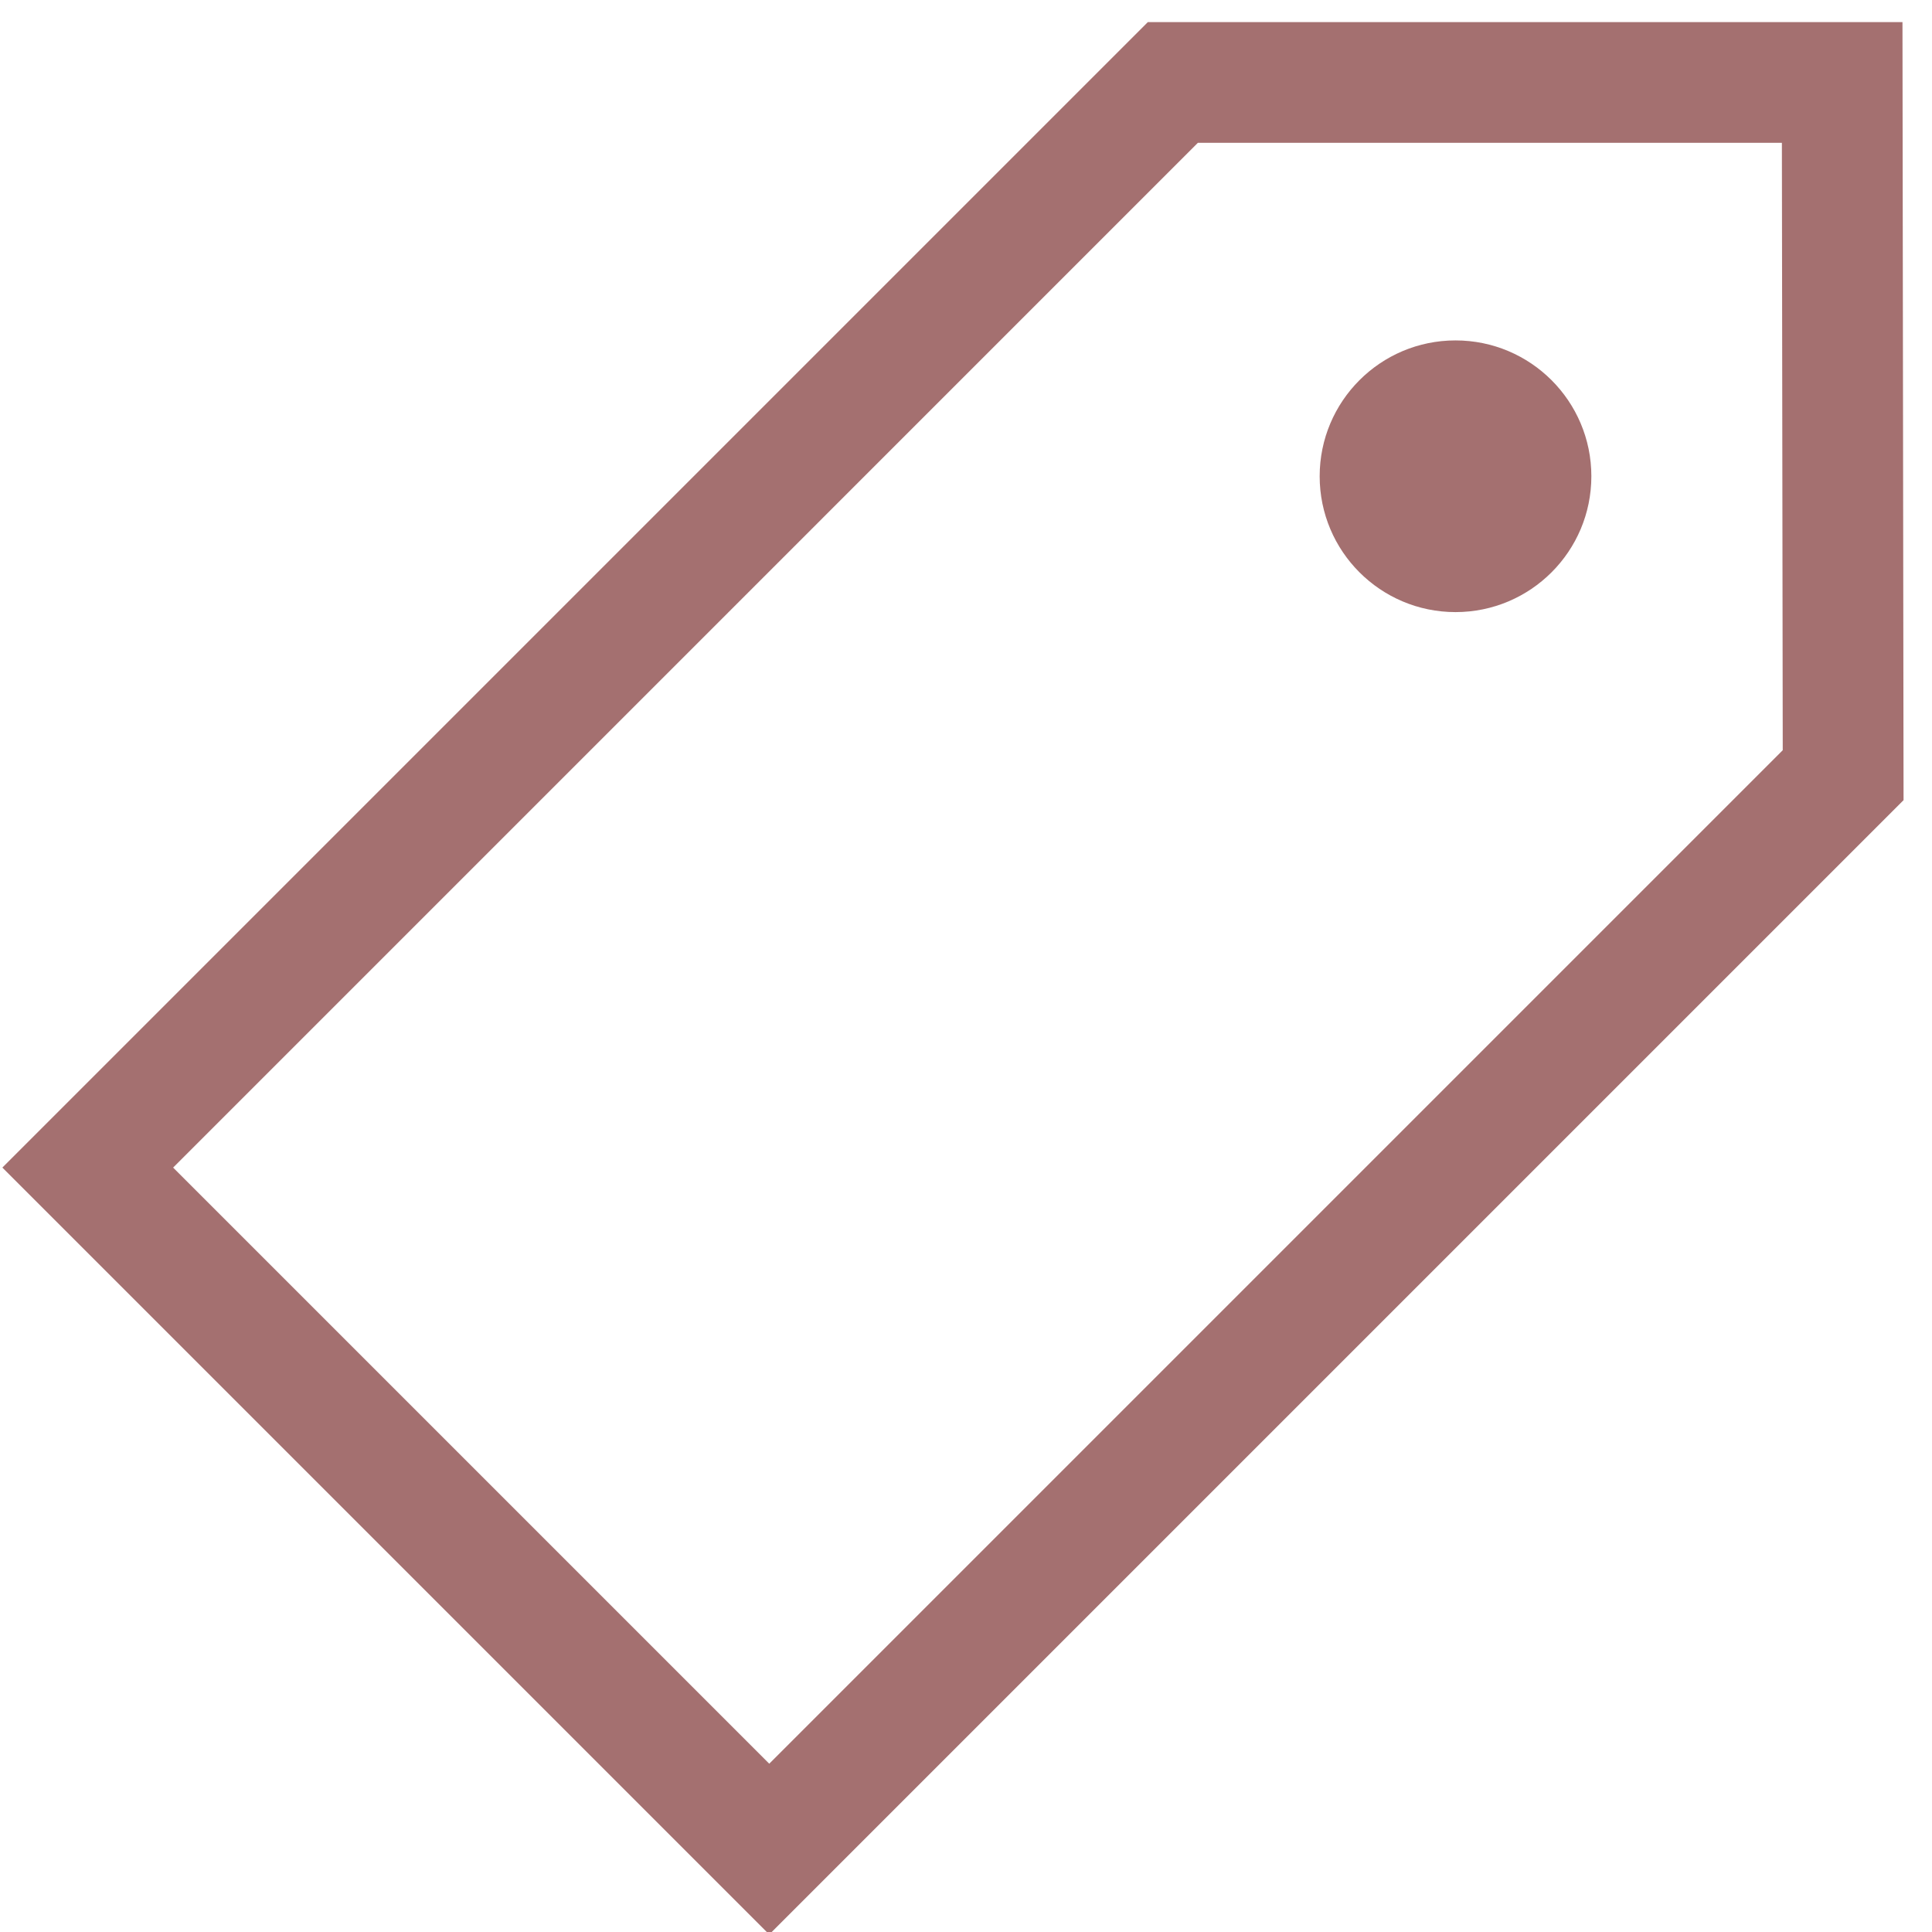
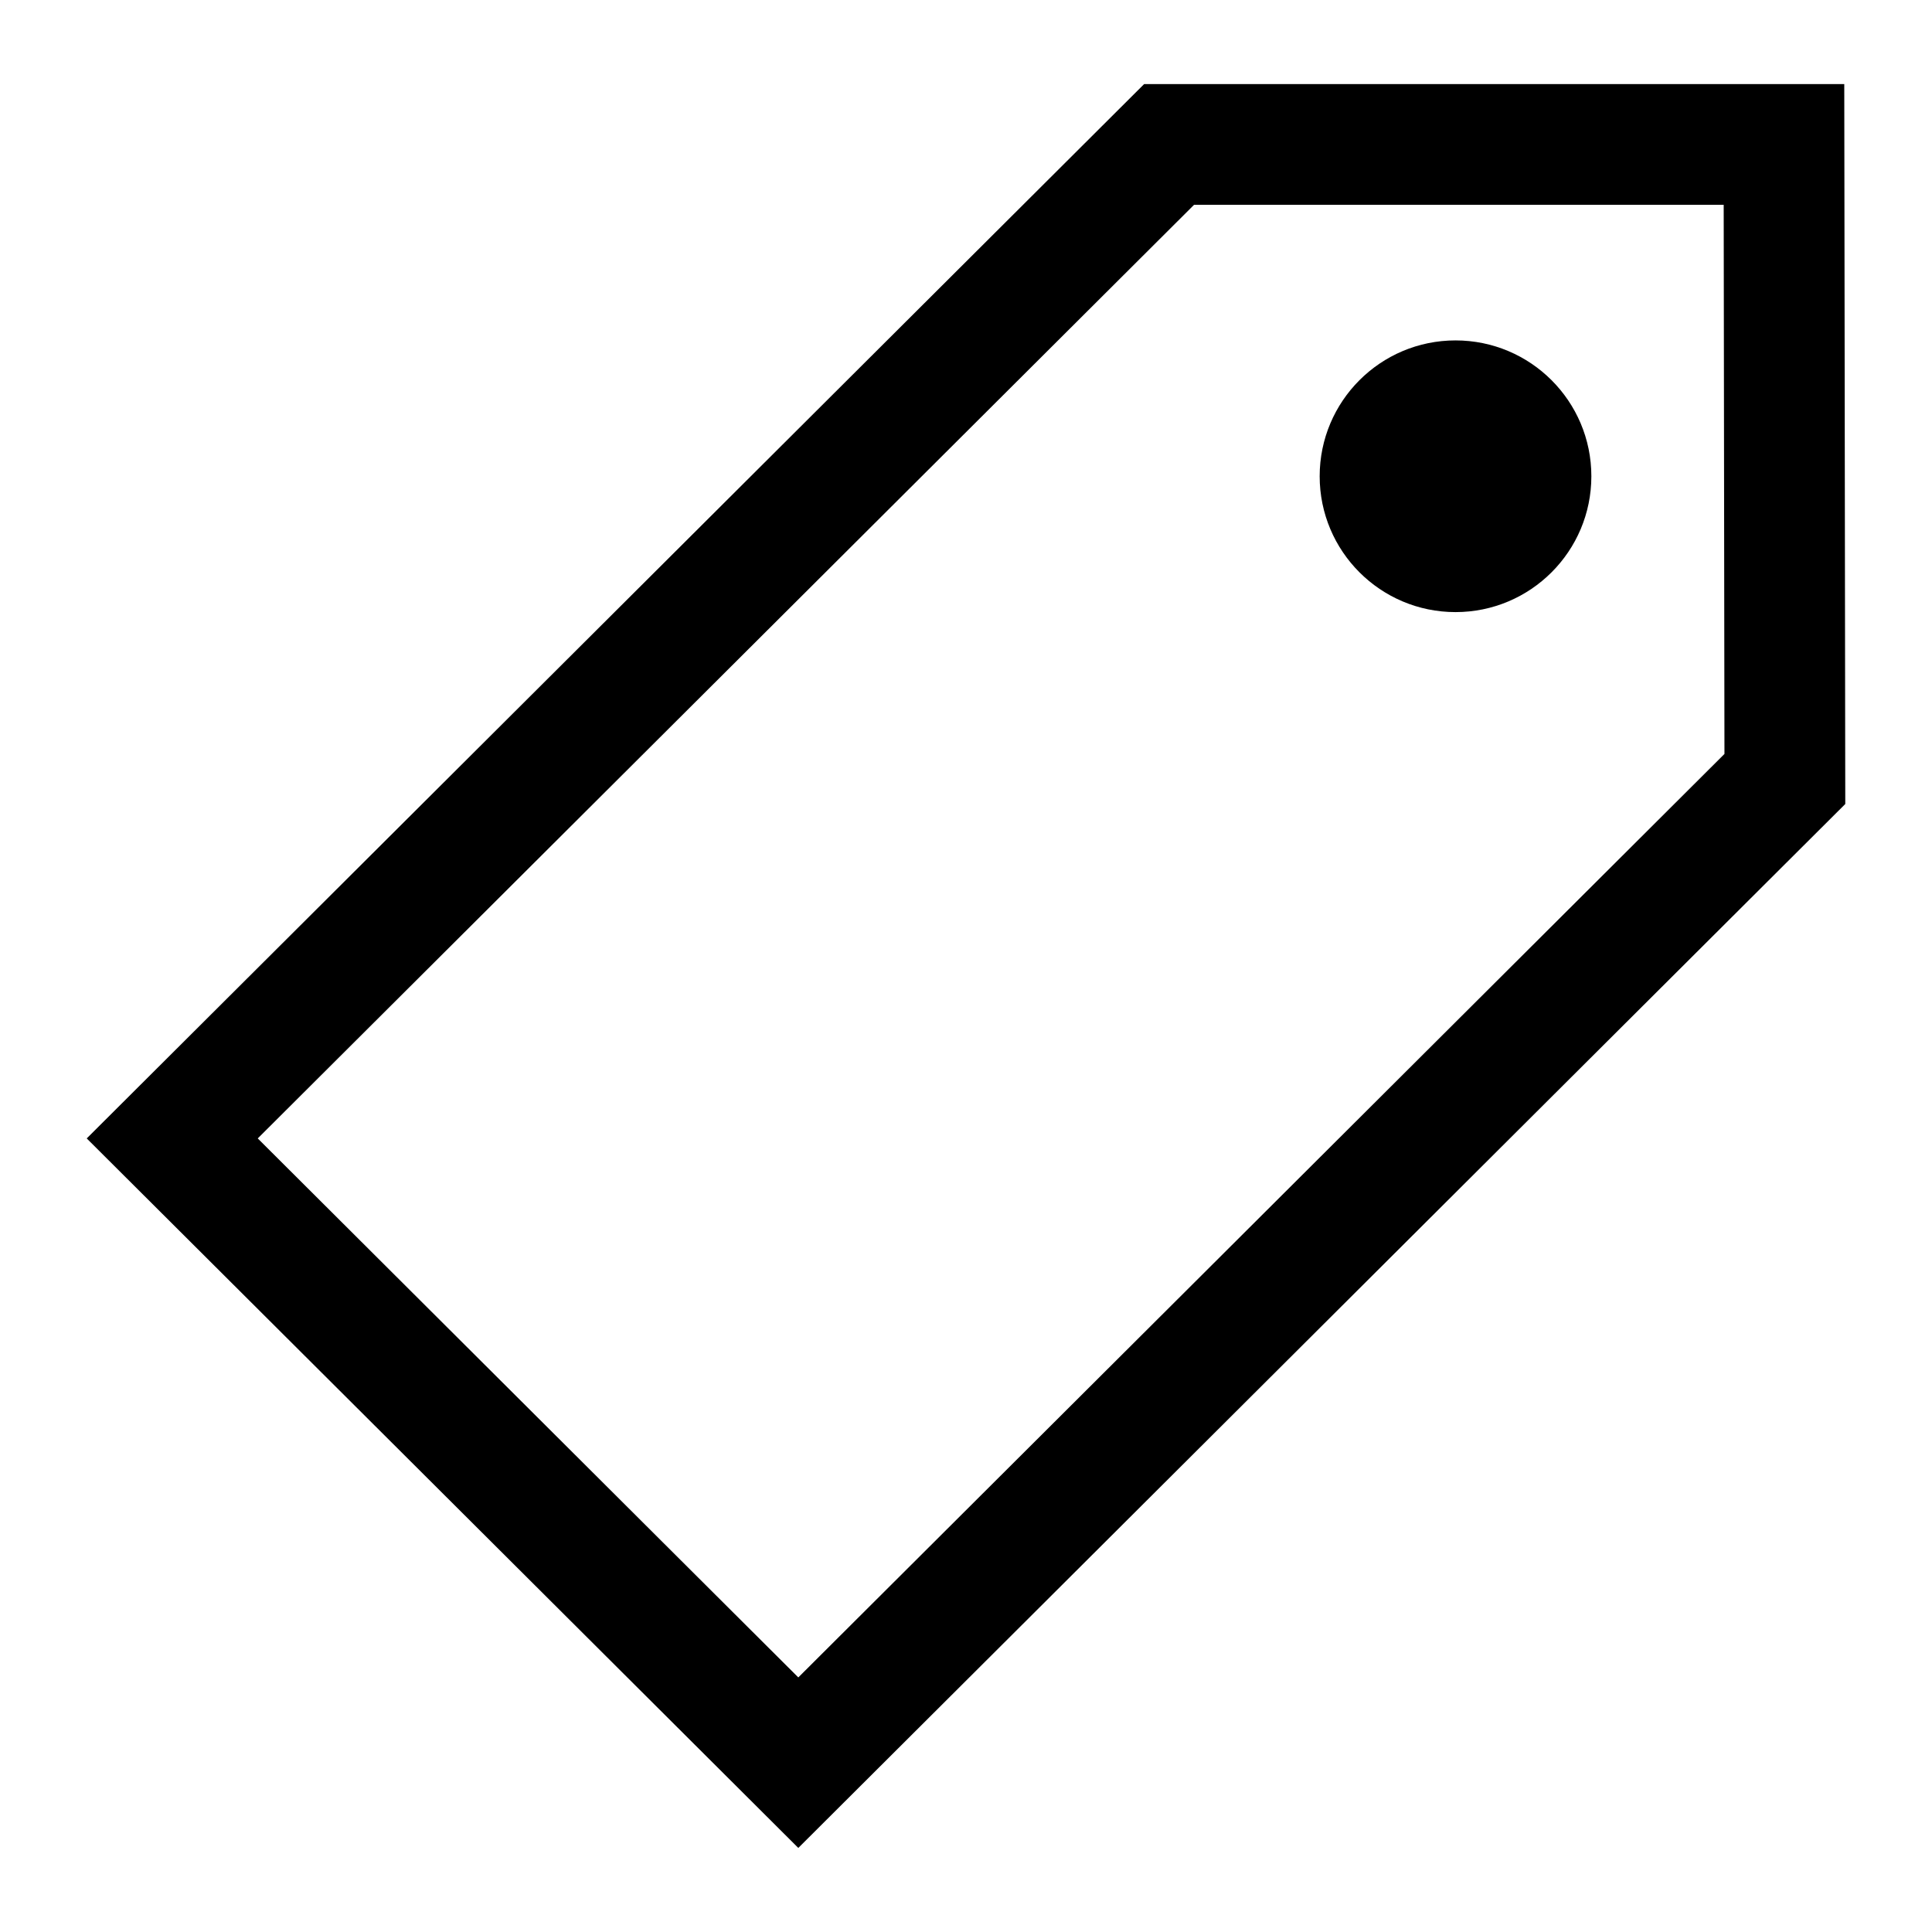
- <svg xmlns="http://www.w3.org/2000/svg" version="1.1" width="1024" height="1024" viewBox="0 0 1024.00 1024.00" enable-background="new 0 0 1024.00 1024.00" xml:space="preserve" id="svg4562">
+ <svg xmlns="http://www.w3.org/2000/svg" id="svg4562" xml:space="preserve" enable-background="new 0 0 1024.00 1024.00" viewBox="0 0 1024.00 1024.00" height="1024" width="1024" version="1.1">
  <defs id="defs4566" />
-   <path id="rect7737" d="M 608.389 11.705 C 406.01 214.084 203.632 416.463 1.254 618.842 C 136.742 754.33 272.229 889.818 407.717 1025.307 C 608.119 824.904 808.521 624.502 1008.924 424.1 L 1008.35 11.705 L 608.389 11.705 z M 634.896 75.705 L 944.439 75.705 L 944.889 397.627 C 765.831 576.684 586.774 755.742 407.717 934.799 L 91.762 618.842 C 272.807 437.796 453.852 256.751 634.896 75.705 z M 771.453 180.426 A 72 72 0 0 0 699.453 252.426 A 72 72 0 0 0 771.453 324.426 A 72 72 0 0 0 843.453 252.426 A 72 72 0 0 0 771.453 180.426 z " style="color:#000000;font-style:normal;font-variant:normal;font-weight:normal;font-stretch:normal;font-size:medium;line-height:normal;font-family:sans-serif;font-variant-ligatures:normal;font-variant-position:normal;font-variant-caps:normal;font-variant-numeric:normal;font-variant-alternates:normal;font-feature-settings:normal;text-indent:0;text-align:start;text-decoration:none;text-decoration-line:none;text-decoration-style:solid;text-decoration-color:#000000;letter-spacing:normal;word-spacing:normal;text-transform:none;writing-mode:lr-tb;direction:ltr;text-orientation:mixed;dominant-baseline:auto;baseline-shift:baseline;text-anchor:start;white-space:normal;shape-padding:0;clip-rule:nonzero;display:inline;overflow:visible;visibility:visible;opacity:1;isolation:auto;mix-blend-mode:normal;color-interpolation:sRGB;color-interpolation-filters:linearRGB;solid-color:#000000;solid-opacity:1;vector-effect:none;fill:#a47070;fill-opacity:1;fill-rule:nonzero;stroke:none;stroke-width:64;stroke-linecap:butt;stroke-linejoin:miter;stroke-miterlimit:4;stroke-dasharray:none;stroke-dashoffset:0;stroke-opacity:1;color-rendering:auto;image-rendering:auto;shape-rendering:auto;text-rendering:auto;enable-background:accumulate" />
+   <g id="g6360">
+     <path id="path6356" d="M 606.418 44.555 C 419.601 230.831 232.784 417.108 45.967 603.385 C 171.684 728.738 297.402 854.092 423.119 979.445 C 608.09 795.01 793.062 610.574 978.033 426.139 C 977.855 298.944 977.678 171.749 977.5 44.555 L 606.418 44.555 z M 632.873 108.555 L 913.59 108.555 C 913.725 205.574 913.861 302.592 913.996 399.611 C 750.37 562.763 586.745 725.915 423.119 889.066 L 136.609 603.385 C 302.031 438.441 467.452 273.498 632.873 108.555 z M 771.453 180.426 C 731.689 180.426 699.453 212.661 699.453 252.426 C 699.453 292.19 731.689 324.426 771.453 324.426 C 811.218 324.426 843.453 292.19 843.453 252.426 C 843.453 212.661 811.218 180.426 771.453 180.426 z " style="color:#000000;font-style:normal;font-variant:normal;font-weight:normal;font-stretch:normal;font-size:medium;line-height:normal;font-family:sans-serif;font-variant-ligatures:normal;font-variant-position:normal;font-variant-caps:normal;font-variant-numeric:normal;font-variant-alternates:normal;font-feature-settings:normal;text-indent:0;text-align:start;text-decoration:none;text-decoration-line:none;text-decoration-style:solid;text-decoration-color:#000000;letter-spacing:normal;word-spacing:normal;text-transform:none;writing-mode:lr-tb;direction:ltr;text-orientation:mixed;dominant-baseline:auto;baseline-shift:baseline;text-anchor:start;white-space:normal;shape-padding:0;clip-rule:nonzero;display:inline;overflow:visible;visibility:visible;opacity:1;isolation:auto;mix-blend-mode:normal;color-interpolation:sRGB;color-interpolation-filters:linearRGB;solid-color:#000000;solid-opacity:1;vector-effect:none;fill:#000000;fill-opacity:1;fill-rule:nonzero;stroke:none;stroke-width:64;stroke-linecap:butt;stroke-linejoin:miter;stroke-miterlimit:4;stroke-dasharray:none;stroke-dashoffset:0;stroke-opacity:1;color-rendering:auto;image-rendering:auto;shape-rendering:auto;text-rendering:auto;enable-background:accumulate" />
+   </g>
</svg>
